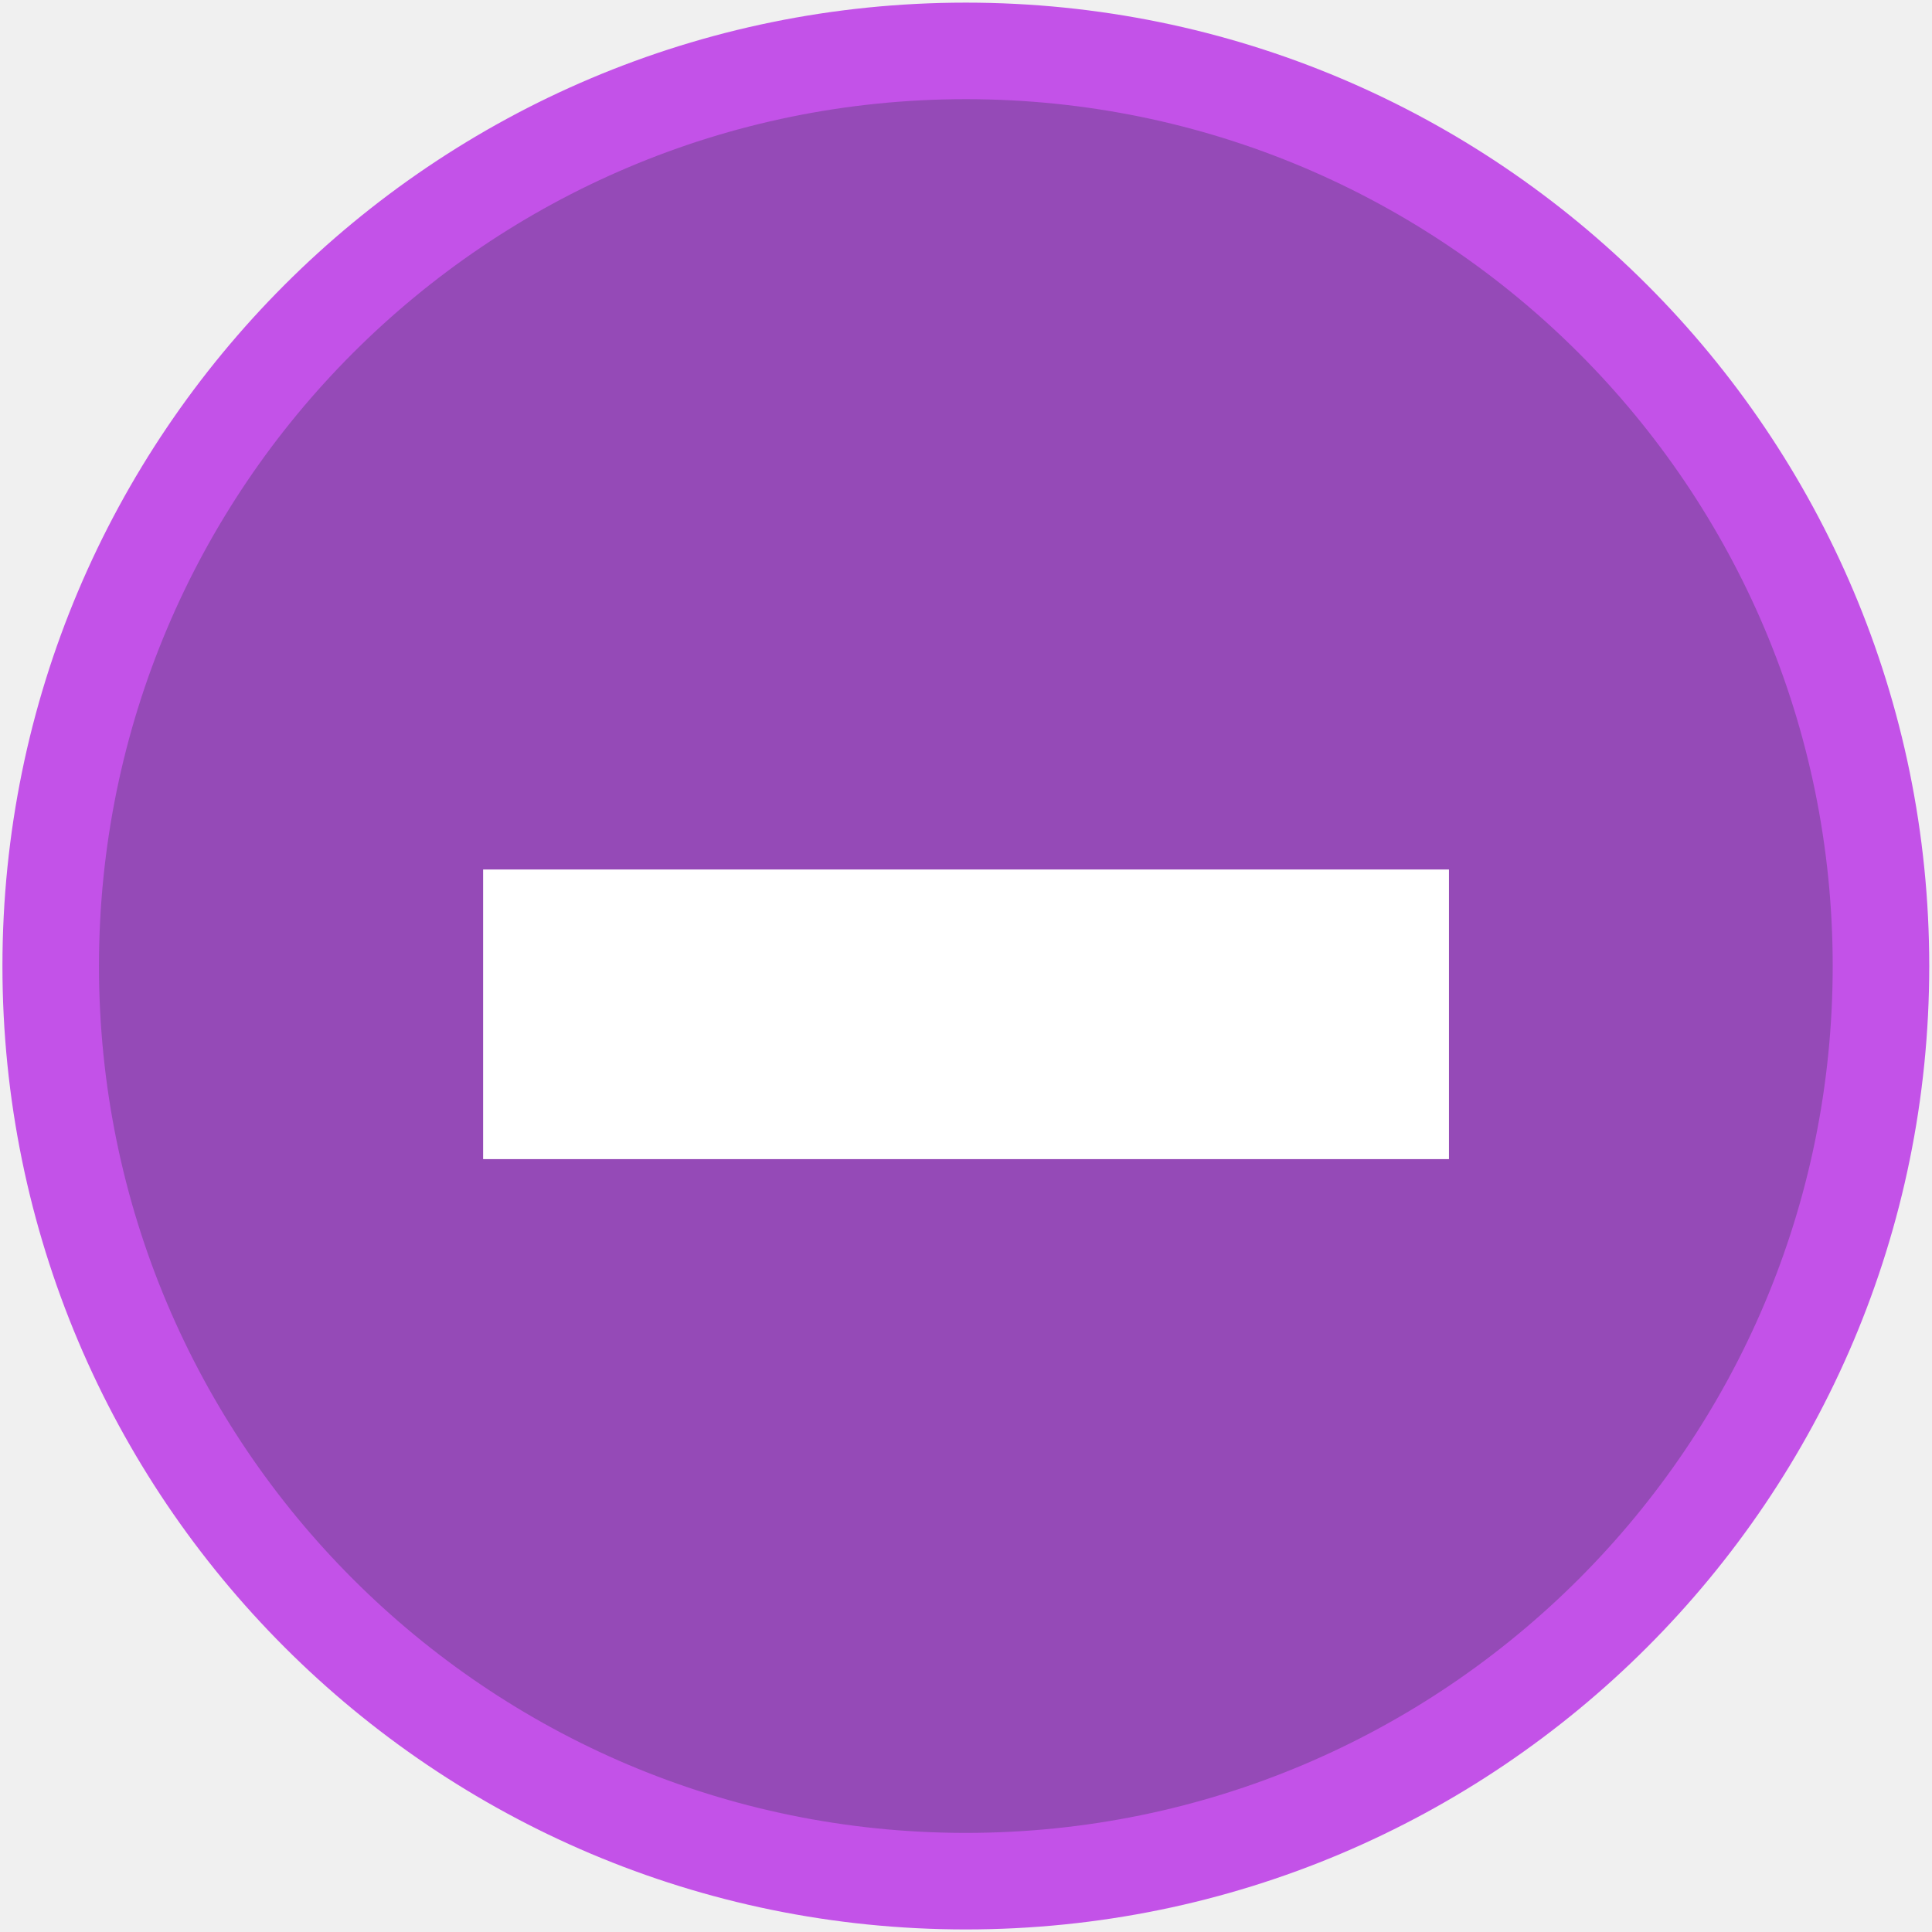
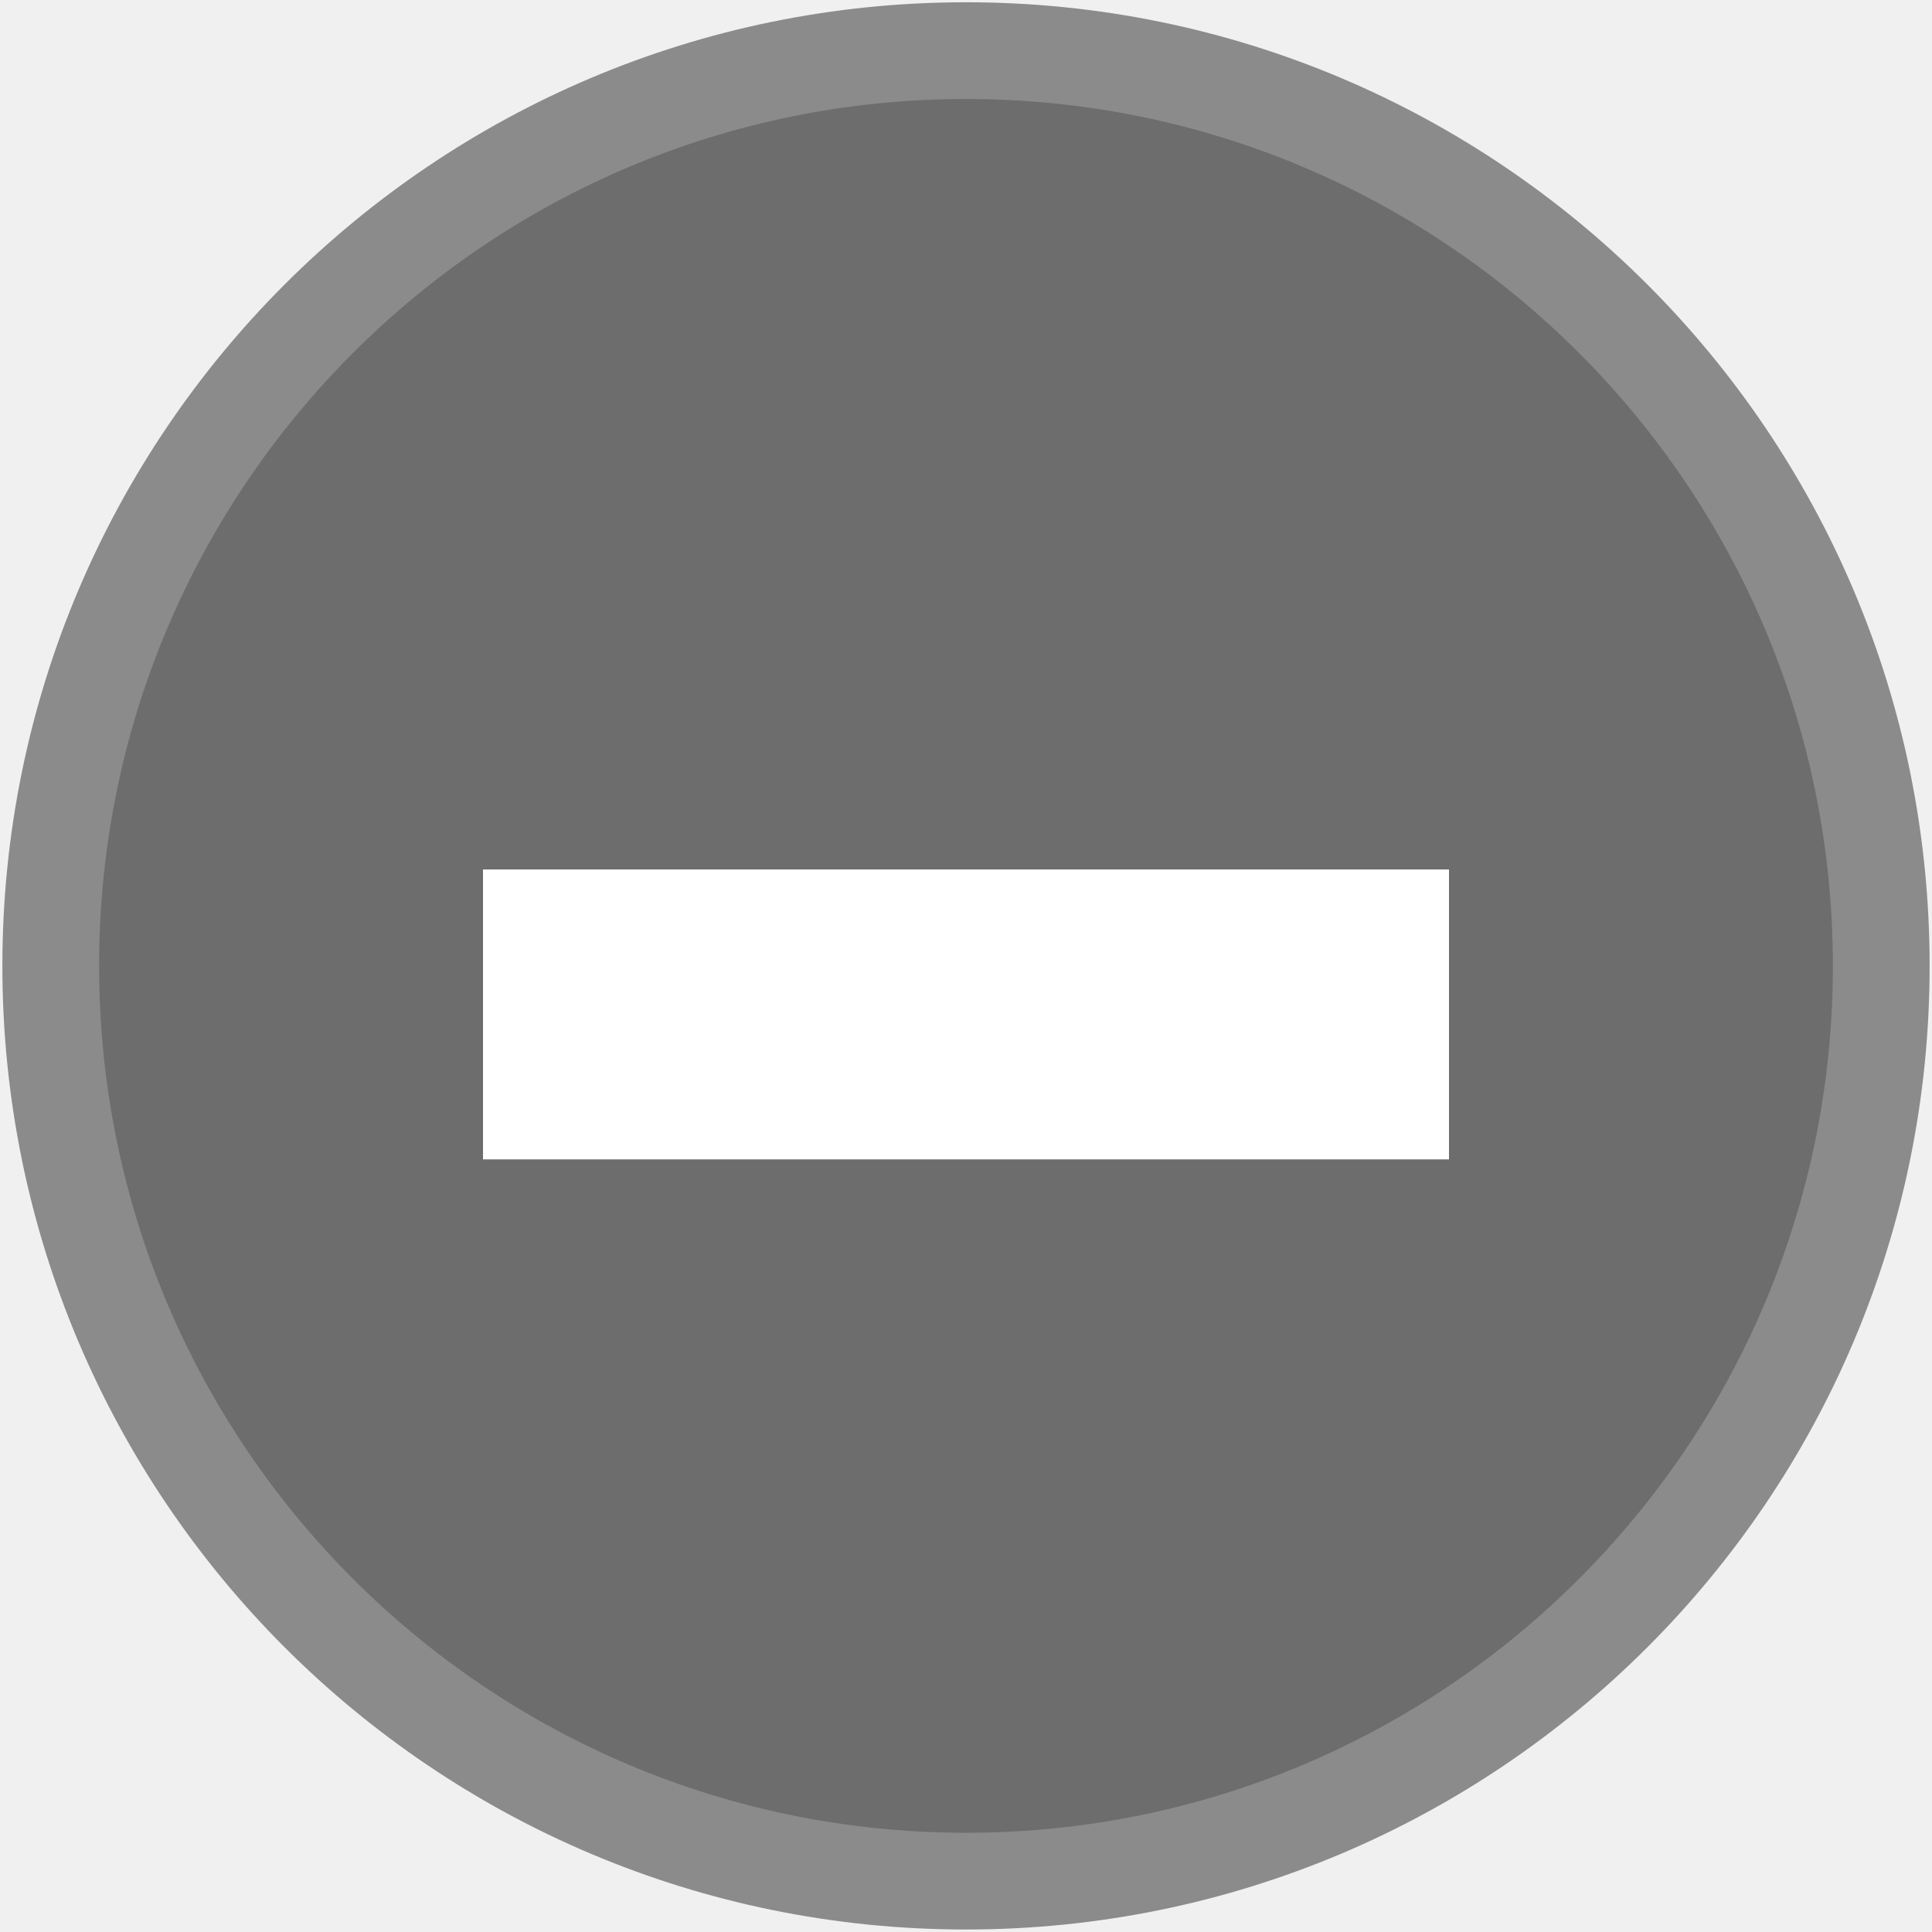
<svg xmlns="http://www.w3.org/2000/svg" id="svg8" version="1.1" viewBox="0 0 5.292 5.292" height="20" width="20">
  <defs id="defs2" />
-   <g transform="matrix(1.111111,0,0,1.111111,1.8212526e-8,-324.7083)" id="layer1">
-     <circle r="2.256" cy="294.619" cx="2.381" id="path815" style="opacity:1;fill:#954ab7;fill-opacity:1;stroke:#c352e8;stroke-width:0.238;stroke-linecap:round;stroke-linejoin:miter;stroke-miterlimit:4;stroke-dasharray:none;stroke-opacity:1;paint-order:markers fill stroke" />
-     <path id="rect1265" d="m 1.191,294.381 h 2.381 v 0.714 h -2.381 z" style="opacity:1;fill:#ffffff;fill-opacity:1;stroke:none;stroke-width:0.208;stroke-linecap:round;stroke-linejoin:miter;stroke-miterlimit:4;stroke-dasharray:none;stroke-opacity:1;paint-order:markers fill stroke" />
+   <g transform="translate(0,-291.7083)" id="layer1">
+     <circle r="2.507" cy="294.354" cx="2.646" id="path815" style="opacity:1;fill:#6d6d6d;fill-opacity:1;stroke:#8b8b8b;stroke-width:0.265;stroke-linecap:round;stroke-linejoin:miter;stroke-miterlimit:4;stroke-dasharray:none;stroke-opacity:1;paint-order:markers fill stroke" />
+     <path id="rect1265" d="m 1.323,294.09 2.646,0 0,0.794 -2.646,0 z" style="opacity:1;fill:#ffffff;fill-opacity:1;stroke:none;stroke-width:0.208;stroke-linecap:round;stroke-linejoin:miter;stroke-miterlimit:4;stroke-dasharray:none;stroke-opacity:1;paint-order:markers fill stroke" />
  </g>
</svg>
